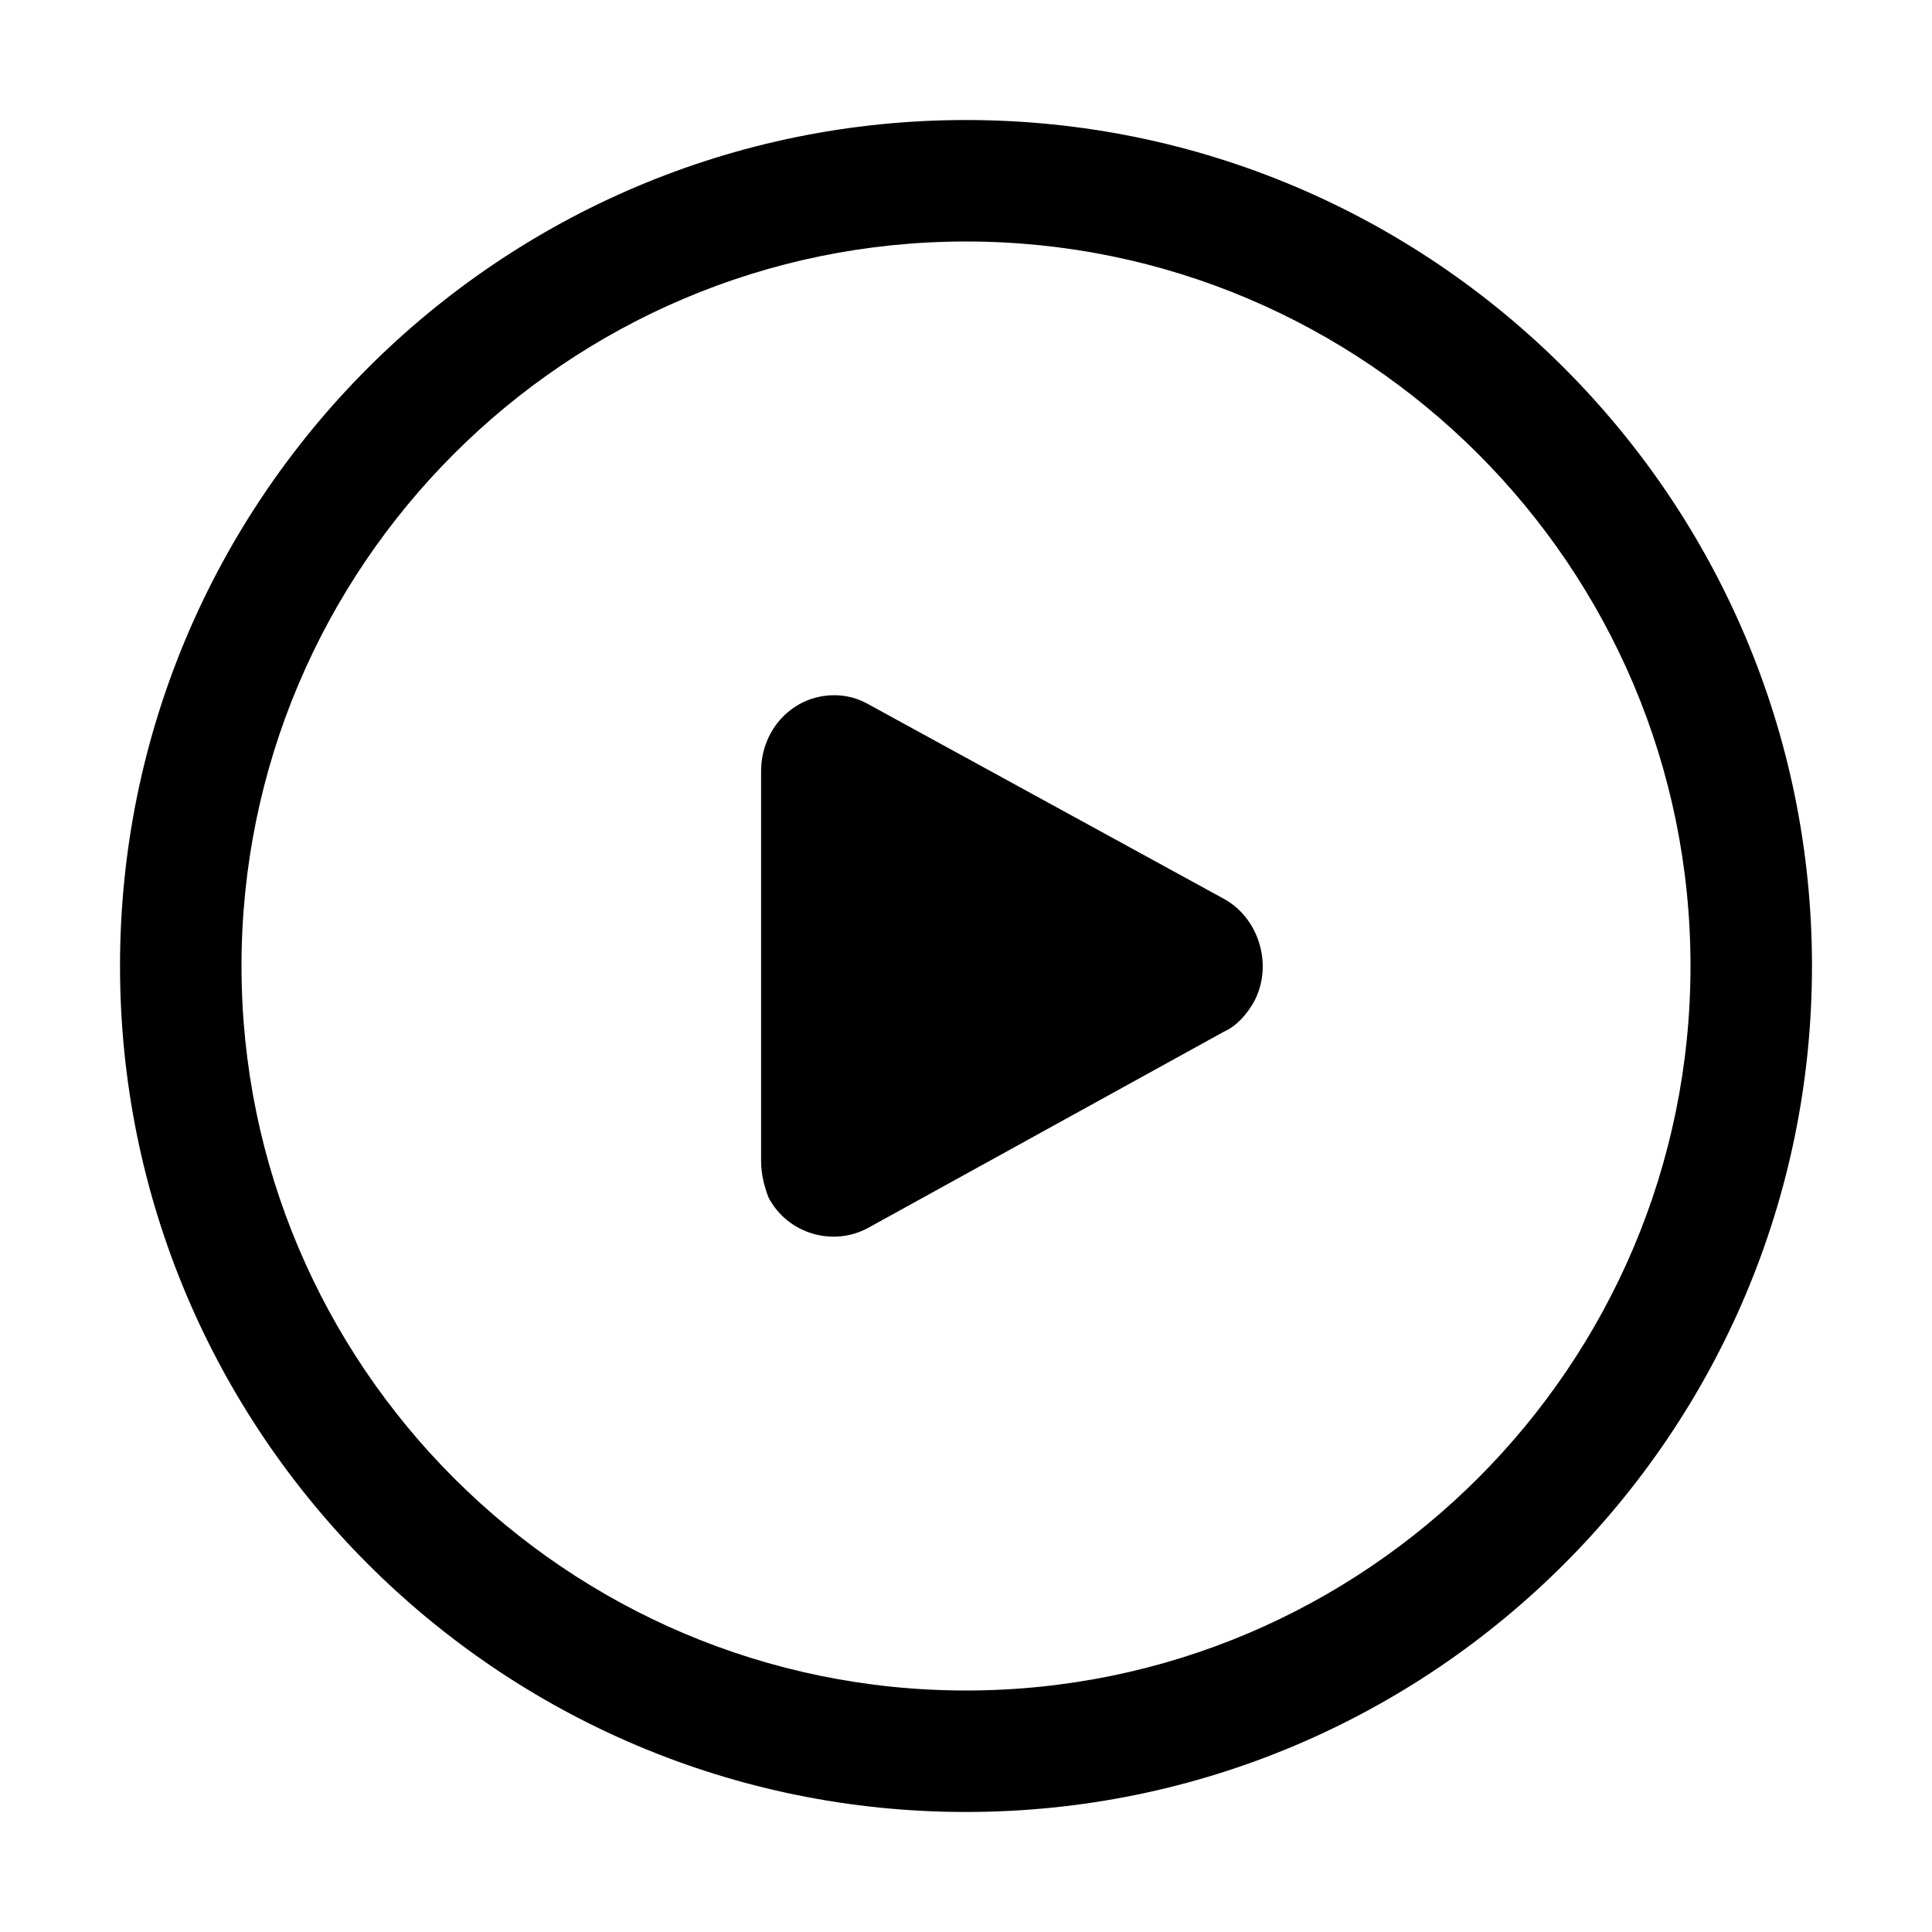
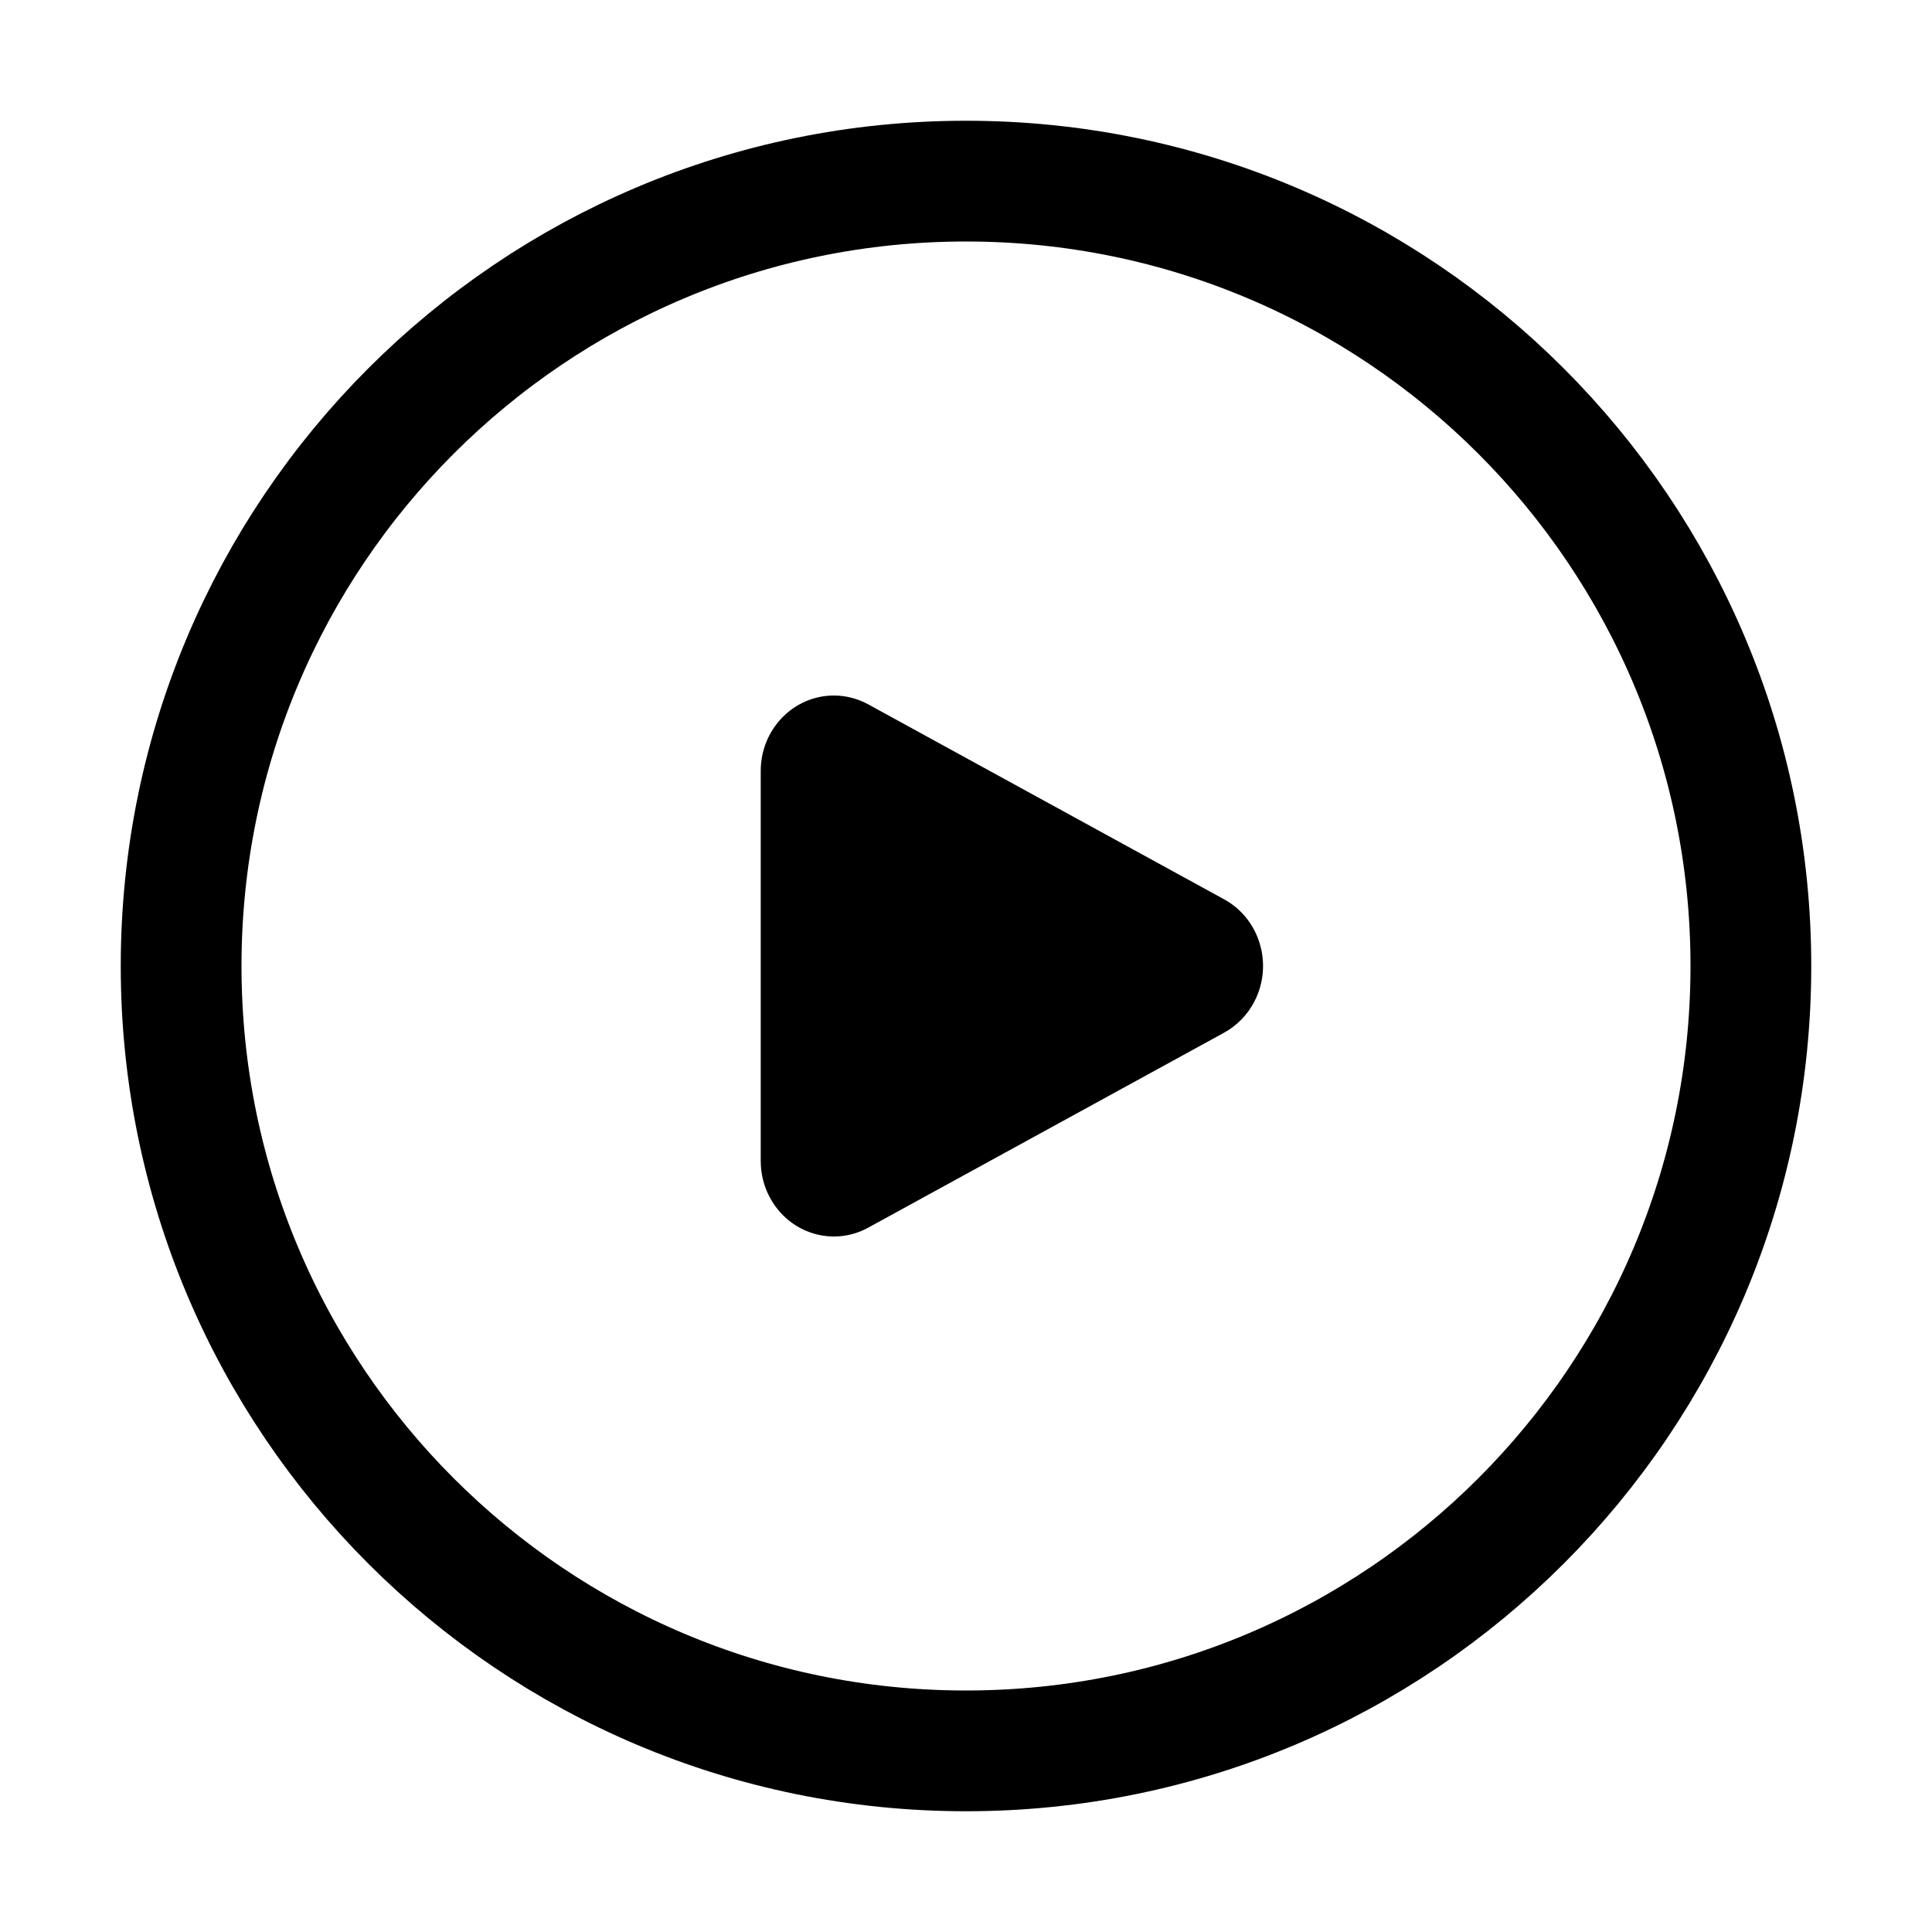
- <svg xmlns="http://www.w3.org/2000/svg" version="1.1" id="图层_1" x="0px" y="0px" viewBox="0 0 132 132" style="enable-background:new 0 0 132 132;" xml:space="preserve">
-   <style type="text/css">
- 	.st0{fill:none;}
- 	.st1{fill:currentColor;}
- </style>
-   <rect id="size" class="st0" width="132" height="132" />
-   <path id="形状结合" class="st1" d="M66,8.2c31.9,0,57.8,25.9,57.8,57.8S97.9,123.8,66,123.8S8.2,97.9,8.2,66S34.1,8.2,66,8.2z   M66,16.5c-27.3,0-49.5,22.2-49.5,49.5s22.2,49.5,49.5,49.5s49.5-22.2,49.5-49.5S93.3,16.5,66,16.5z M57,47.5c0.8,0,1.6,0.2,2.3,0.6  l24.3,13.3c2.4,1.3,3.4,4.5,2.1,7c-0.5,0.9-1.2,1.7-2.1,2.1L59.3,83.9c-2.4,1.3-5.5,0.4-6.8-2.1C52.2,81,52,80.2,52,79.3V52.7  C52,49.8,54.2,47.5,57,47.5z" />
+ <svg xmlns="http://www.w3.org/2000/svg" width="16px" height="16px" viewBox="0 0 16 16" version="1.1">
+   <g id="操作/播放1" stroke="none" stroke-width="1" fill="none" fill-rule="evenodd">
+     <circle id="椭圆形" stroke="currentColor" stroke-linecap="round" stroke-linejoin="round" cx="8" cy="8" r="6.5">
+         </circle>
+     <path d="M10.138,8.552 L7.19,10.167 C6.894,10.329 6.528,10.213 6.371,9.908 C6.324,9.818 6.3,9.717 6.3,9.615 L6.3,6.385 C6.3,6.04 6.571,5.76 6.906,5.76 C7.005,5.76 7.102,5.785 7.19,5.833 L10.138,7.448 C10.434,7.61 10.546,7.988 10.389,8.293 C10.332,8.403 10.245,8.493 10.138,8.552 Z" id="三角形" fill="currentColor" />
+   </g>
</svg>
